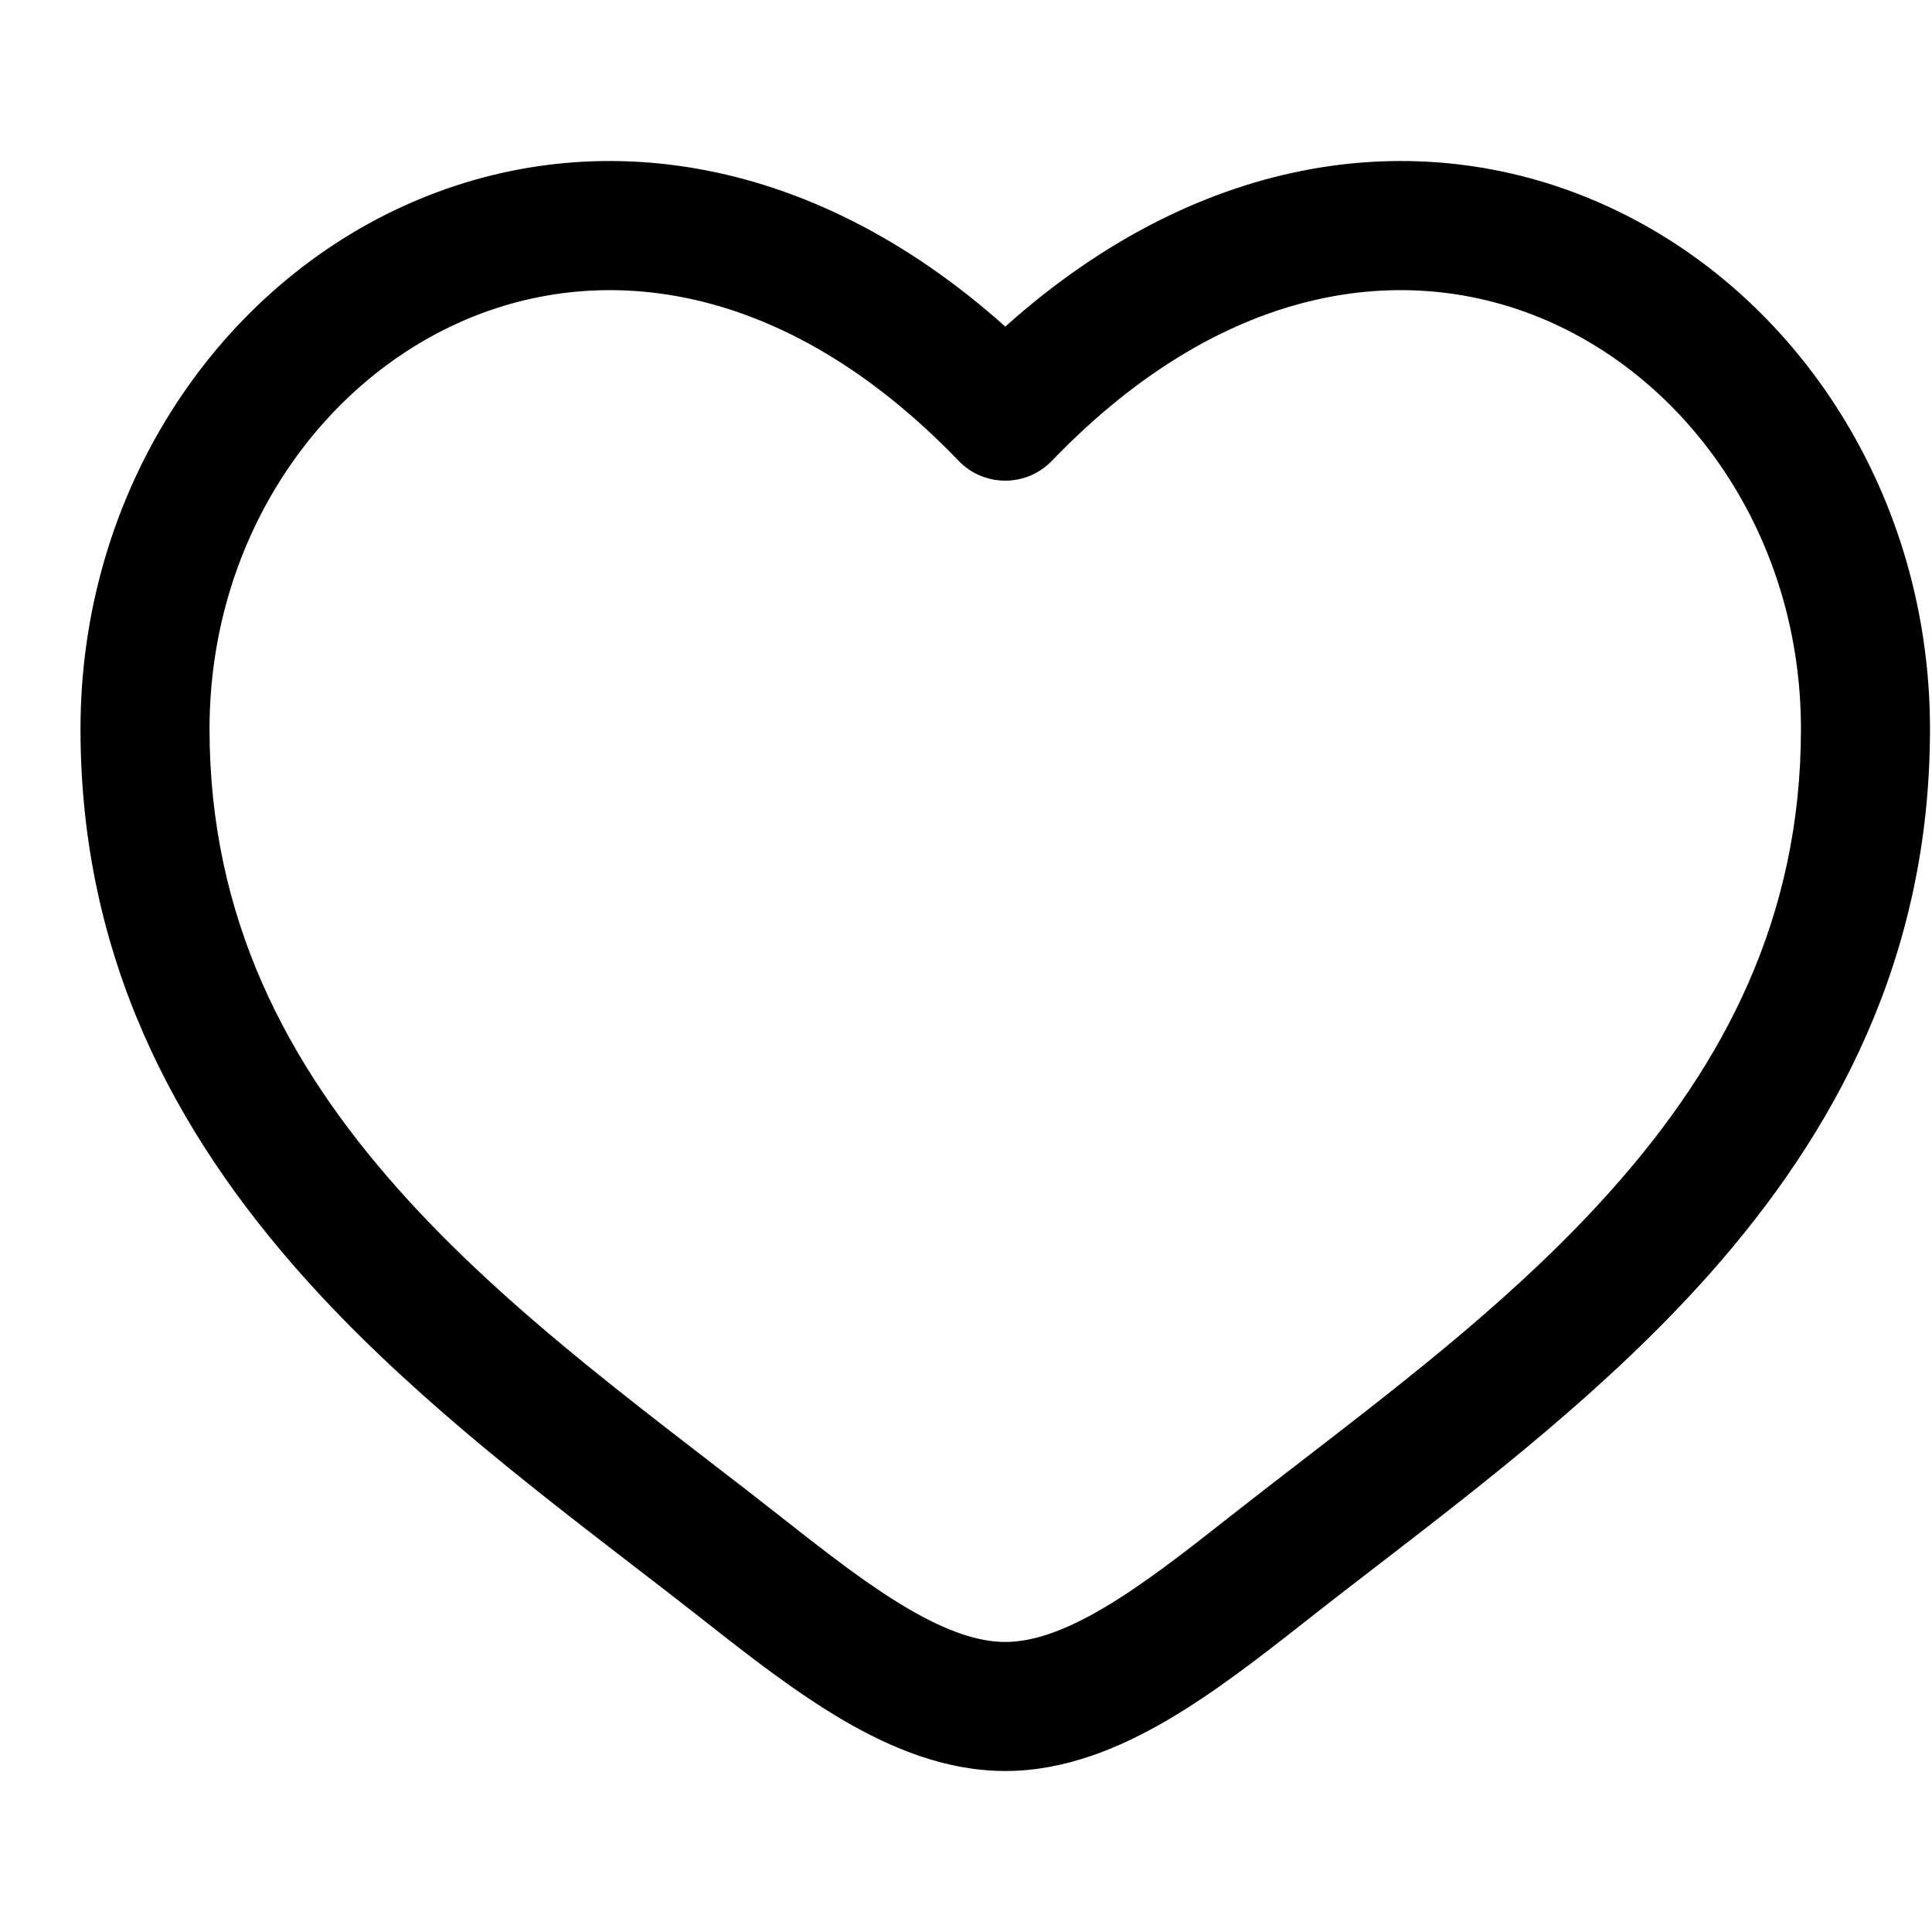
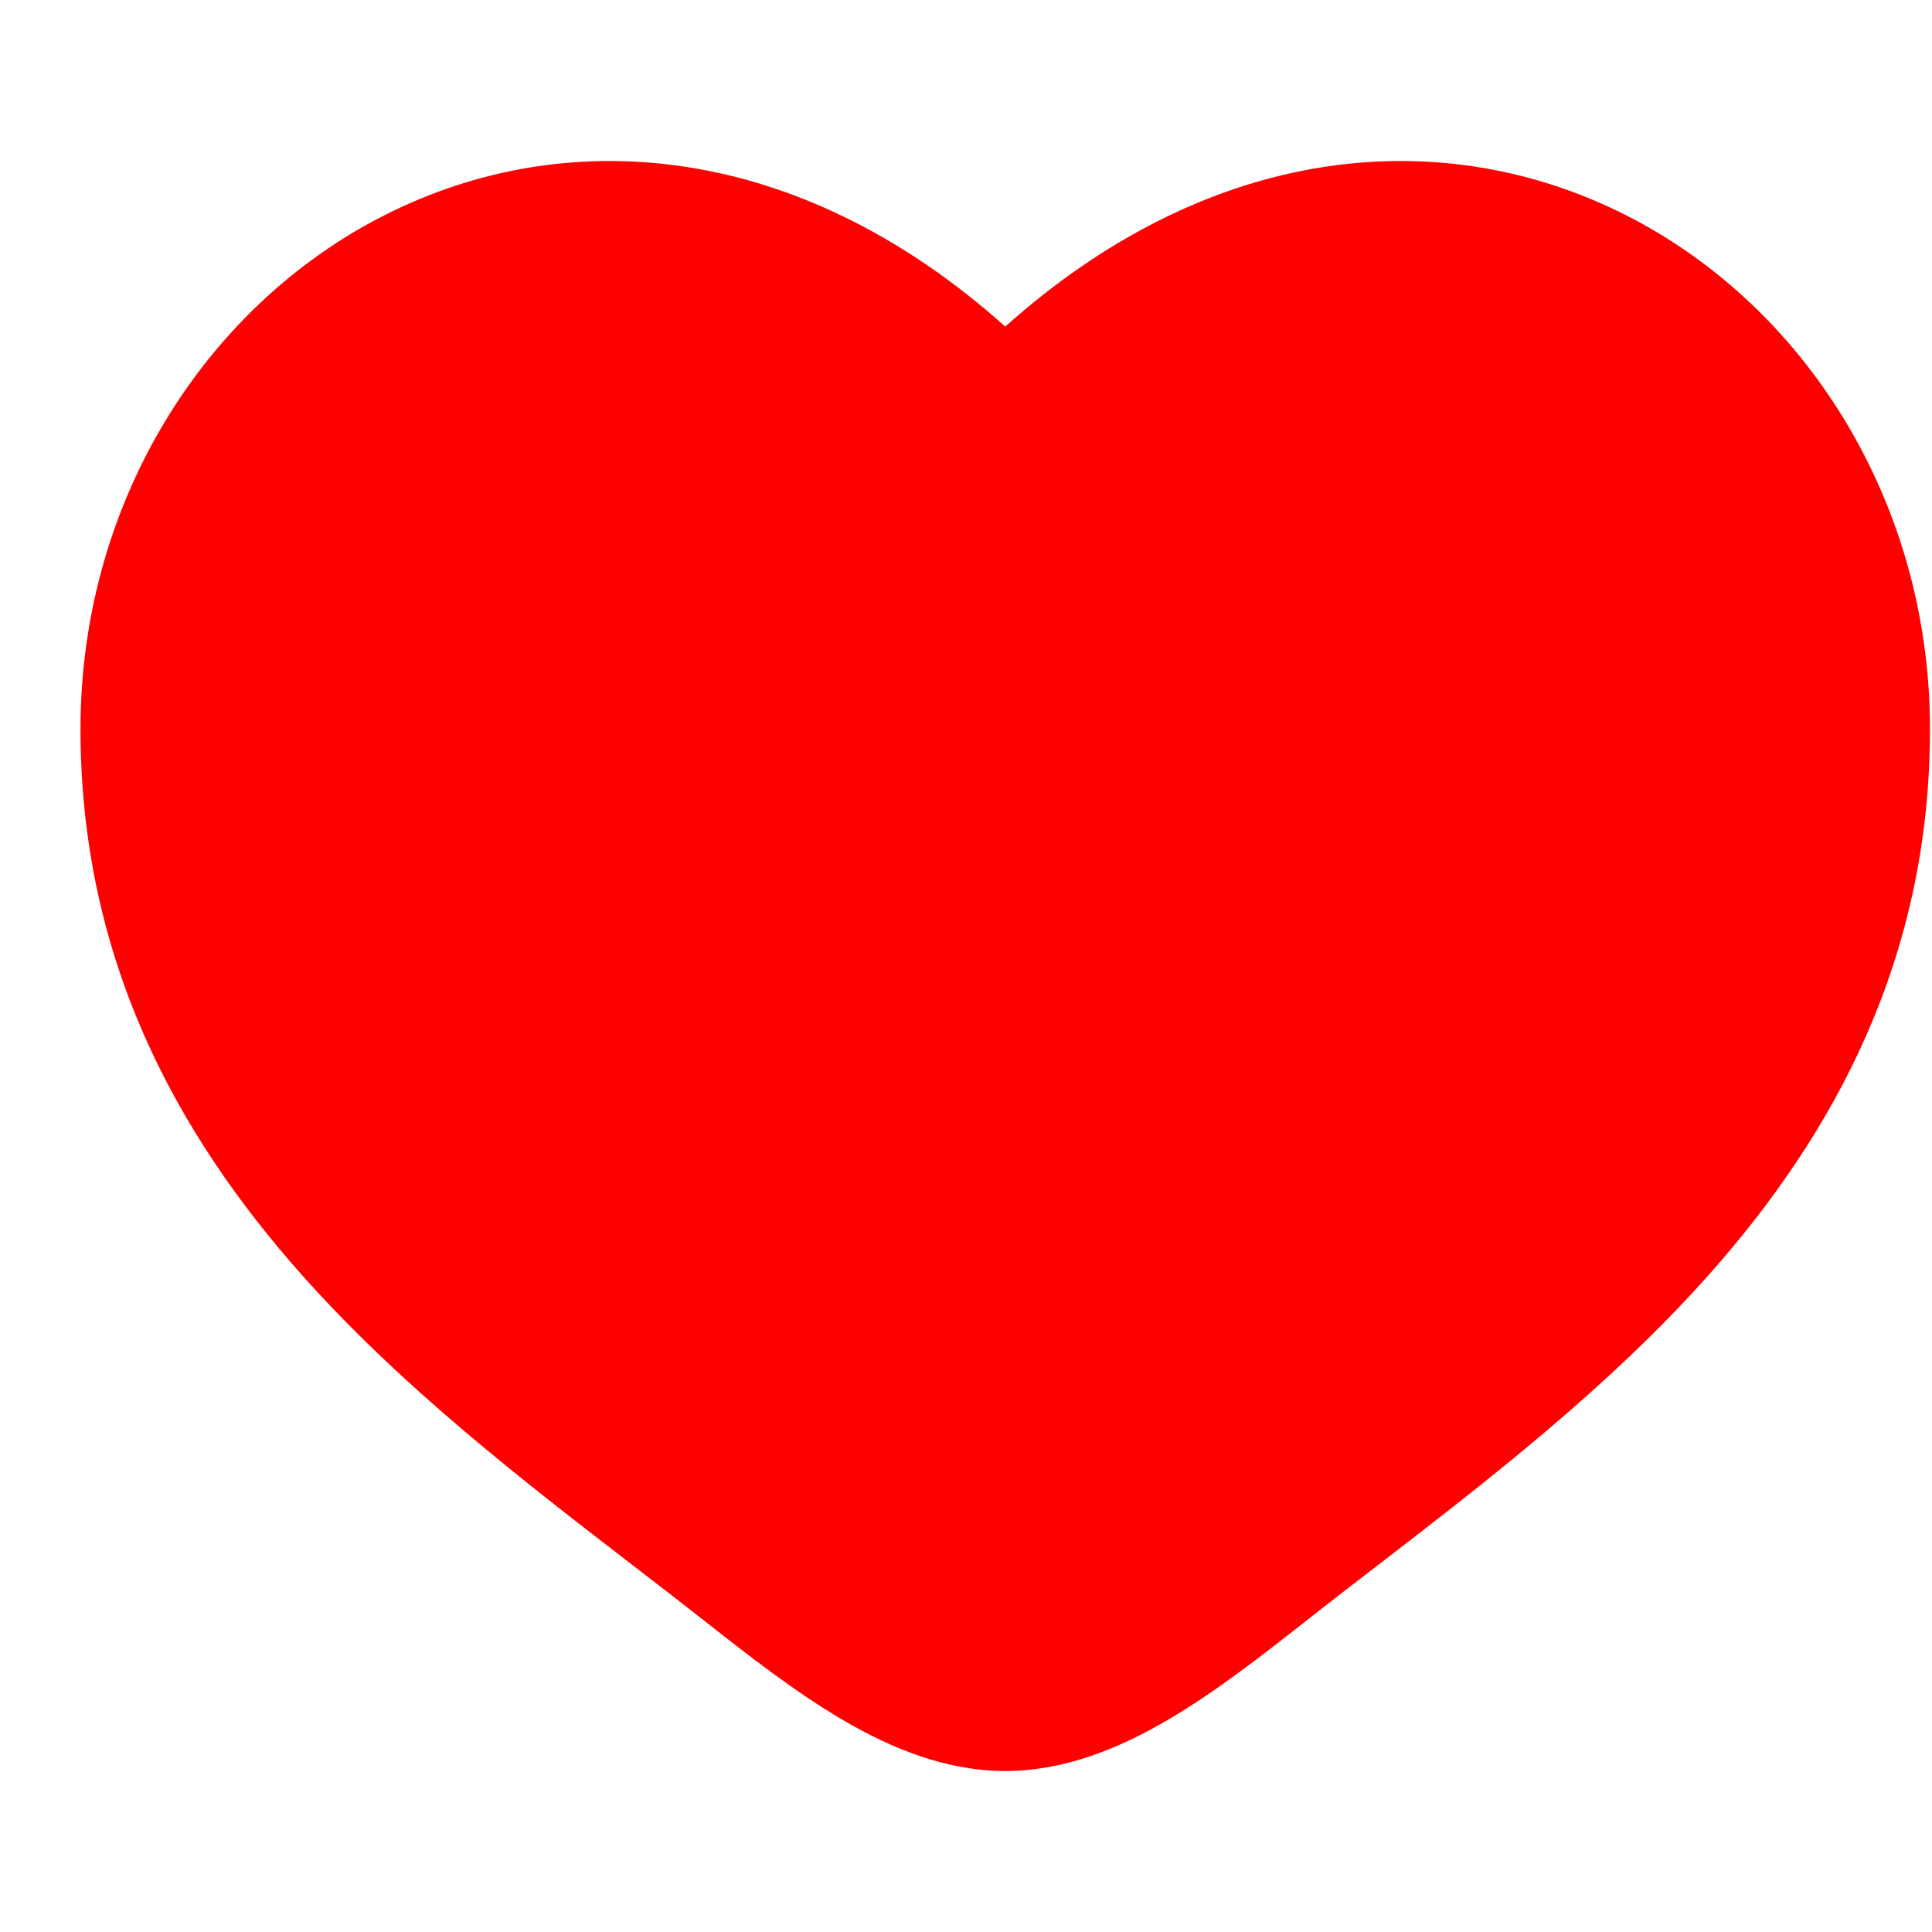
- <svg xmlns="http://www.w3.org/2000/svg" width="24" height="24" viewBox="0 0 24 24" fill="none">
-   <path fill-rule="evenodd" clip-rule="evenodd" d="M5.675 4.02C3.902 4.83 2.603 6.757 2.603 9.056C2.603 11.404 3.564 13.214 4.941 14.765C6.077 16.044 7.451 17.103 8.791 18.137C9.11 18.382 9.426 18.626 9.737 18.871C10.299 19.314 10.801 19.703 11.284 19.985C11.768 20.268 12.157 20.397 12.488 20.397C12.819 20.397 13.208 20.268 13.691 19.985C14.175 19.703 14.676 19.314 15.238 18.871C15.549 18.626 15.866 18.382 16.184 18.137C17.524 17.103 18.899 16.044 20.034 14.765C21.412 13.214 22.372 11.404 22.372 9.056C22.372 6.757 21.074 4.83 19.301 4.02C17.578 3.232 15.264 3.441 13.065 5.726C12.914 5.883 12.706 5.971 12.488 5.971C12.27 5.971 12.061 5.883 11.91 5.726C9.711 3.441 7.397 3.232 5.675 4.02ZM12.488 4.057C10.017 1.846 7.25 1.537 5.008 2.562C2.64 3.644 1 6.158 1 9.056C1 11.904 2.187 14.077 3.743 15.83C4.989 17.233 6.514 18.407 7.861 19.445C8.167 19.68 8.463 19.908 8.745 20.13C9.292 20.561 9.88 21.021 10.475 21.369C11.07 21.717 11.75 22 12.488 22C13.225 22 13.905 21.717 14.5 21.369C15.096 21.021 15.683 20.561 16.231 20.13C16.512 19.908 16.808 19.68 17.114 19.445C18.461 18.407 19.986 17.233 21.233 15.83C22.789 14.077 23.975 11.904 23.975 9.056C23.975 6.158 22.335 3.644 19.967 2.562C17.725 1.537 14.958 1.846 12.488 4.057Z" fill="#000000" />
+ <svg xmlns="http://www.w3.org/2000/svg" width="24" height="24" viewBox="0 0 24 24" fill="red">
+   <path fill-rule="red" clip-rule="evenodd" d="M5.675 4.02C3.902 4.83 2.603 6.757 2.603 9.056C2.603 11.404 3.564 13.214 4.941 14.765C6.077 16.044 7.451 17.103 8.791 18.137C9.11 18.382 9.426 18.626 9.737 18.871C10.299 19.314 10.801 19.703 11.284 19.985C11.768 20.268 12.157 20.397 12.488 20.397C12.819 20.397 13.208 20.268 13.691 19.985C14.175 19.703 14.676 19.314 15.238 18.871C15.549 18.626 15.866 18.382 16.184 18.137C17.524 17.103 18.899 16.044 20.034 14.765C21.412 13.214 22.372 11.404 22.372 9.056C22.372 6.757 21.074 4.83 19.301 4.02C17.578 3.232 15.264 3.441 13.065 5.726C12.914 5.883 12.706 5.971 12.488 5.971C12.27 5.971 12.061 5.883 11.91 5.726C9.711 3.441 7.397 3.232 5.675 4.02ZM12.488 4.057C10.017 1.846 7.25 1.537 5.008 2.562C2.64 3.644 1 6.158 1 9.056C1 11.904 2.187 14.077 3.743 15.83C4.989 17.233 6.514 18.407 7.861 19.445C8.167 19.68 8.463 19.908 8.745 20.13C9.292 20.561 9.88 21.021 10.475 21.369C11.07 21.717 11.75 22 12.488 22C13.225 22 13.905 21.717 14.5 21.369C15.096 21.021 15.683 20.561 16.231 20.13C16.512 19.908 16.808 19.68 17.114 19.445C18.461 18.407 19.986 17.233 21.233 15.83C22.789 14.077 23.975 11.904 23.975 9.056C23.975 6.158 22.335 3.644 19.967 2.562C17.725 1.537 14.958 1.846 12.488 4.057Z" fill="red" />
</svg>
